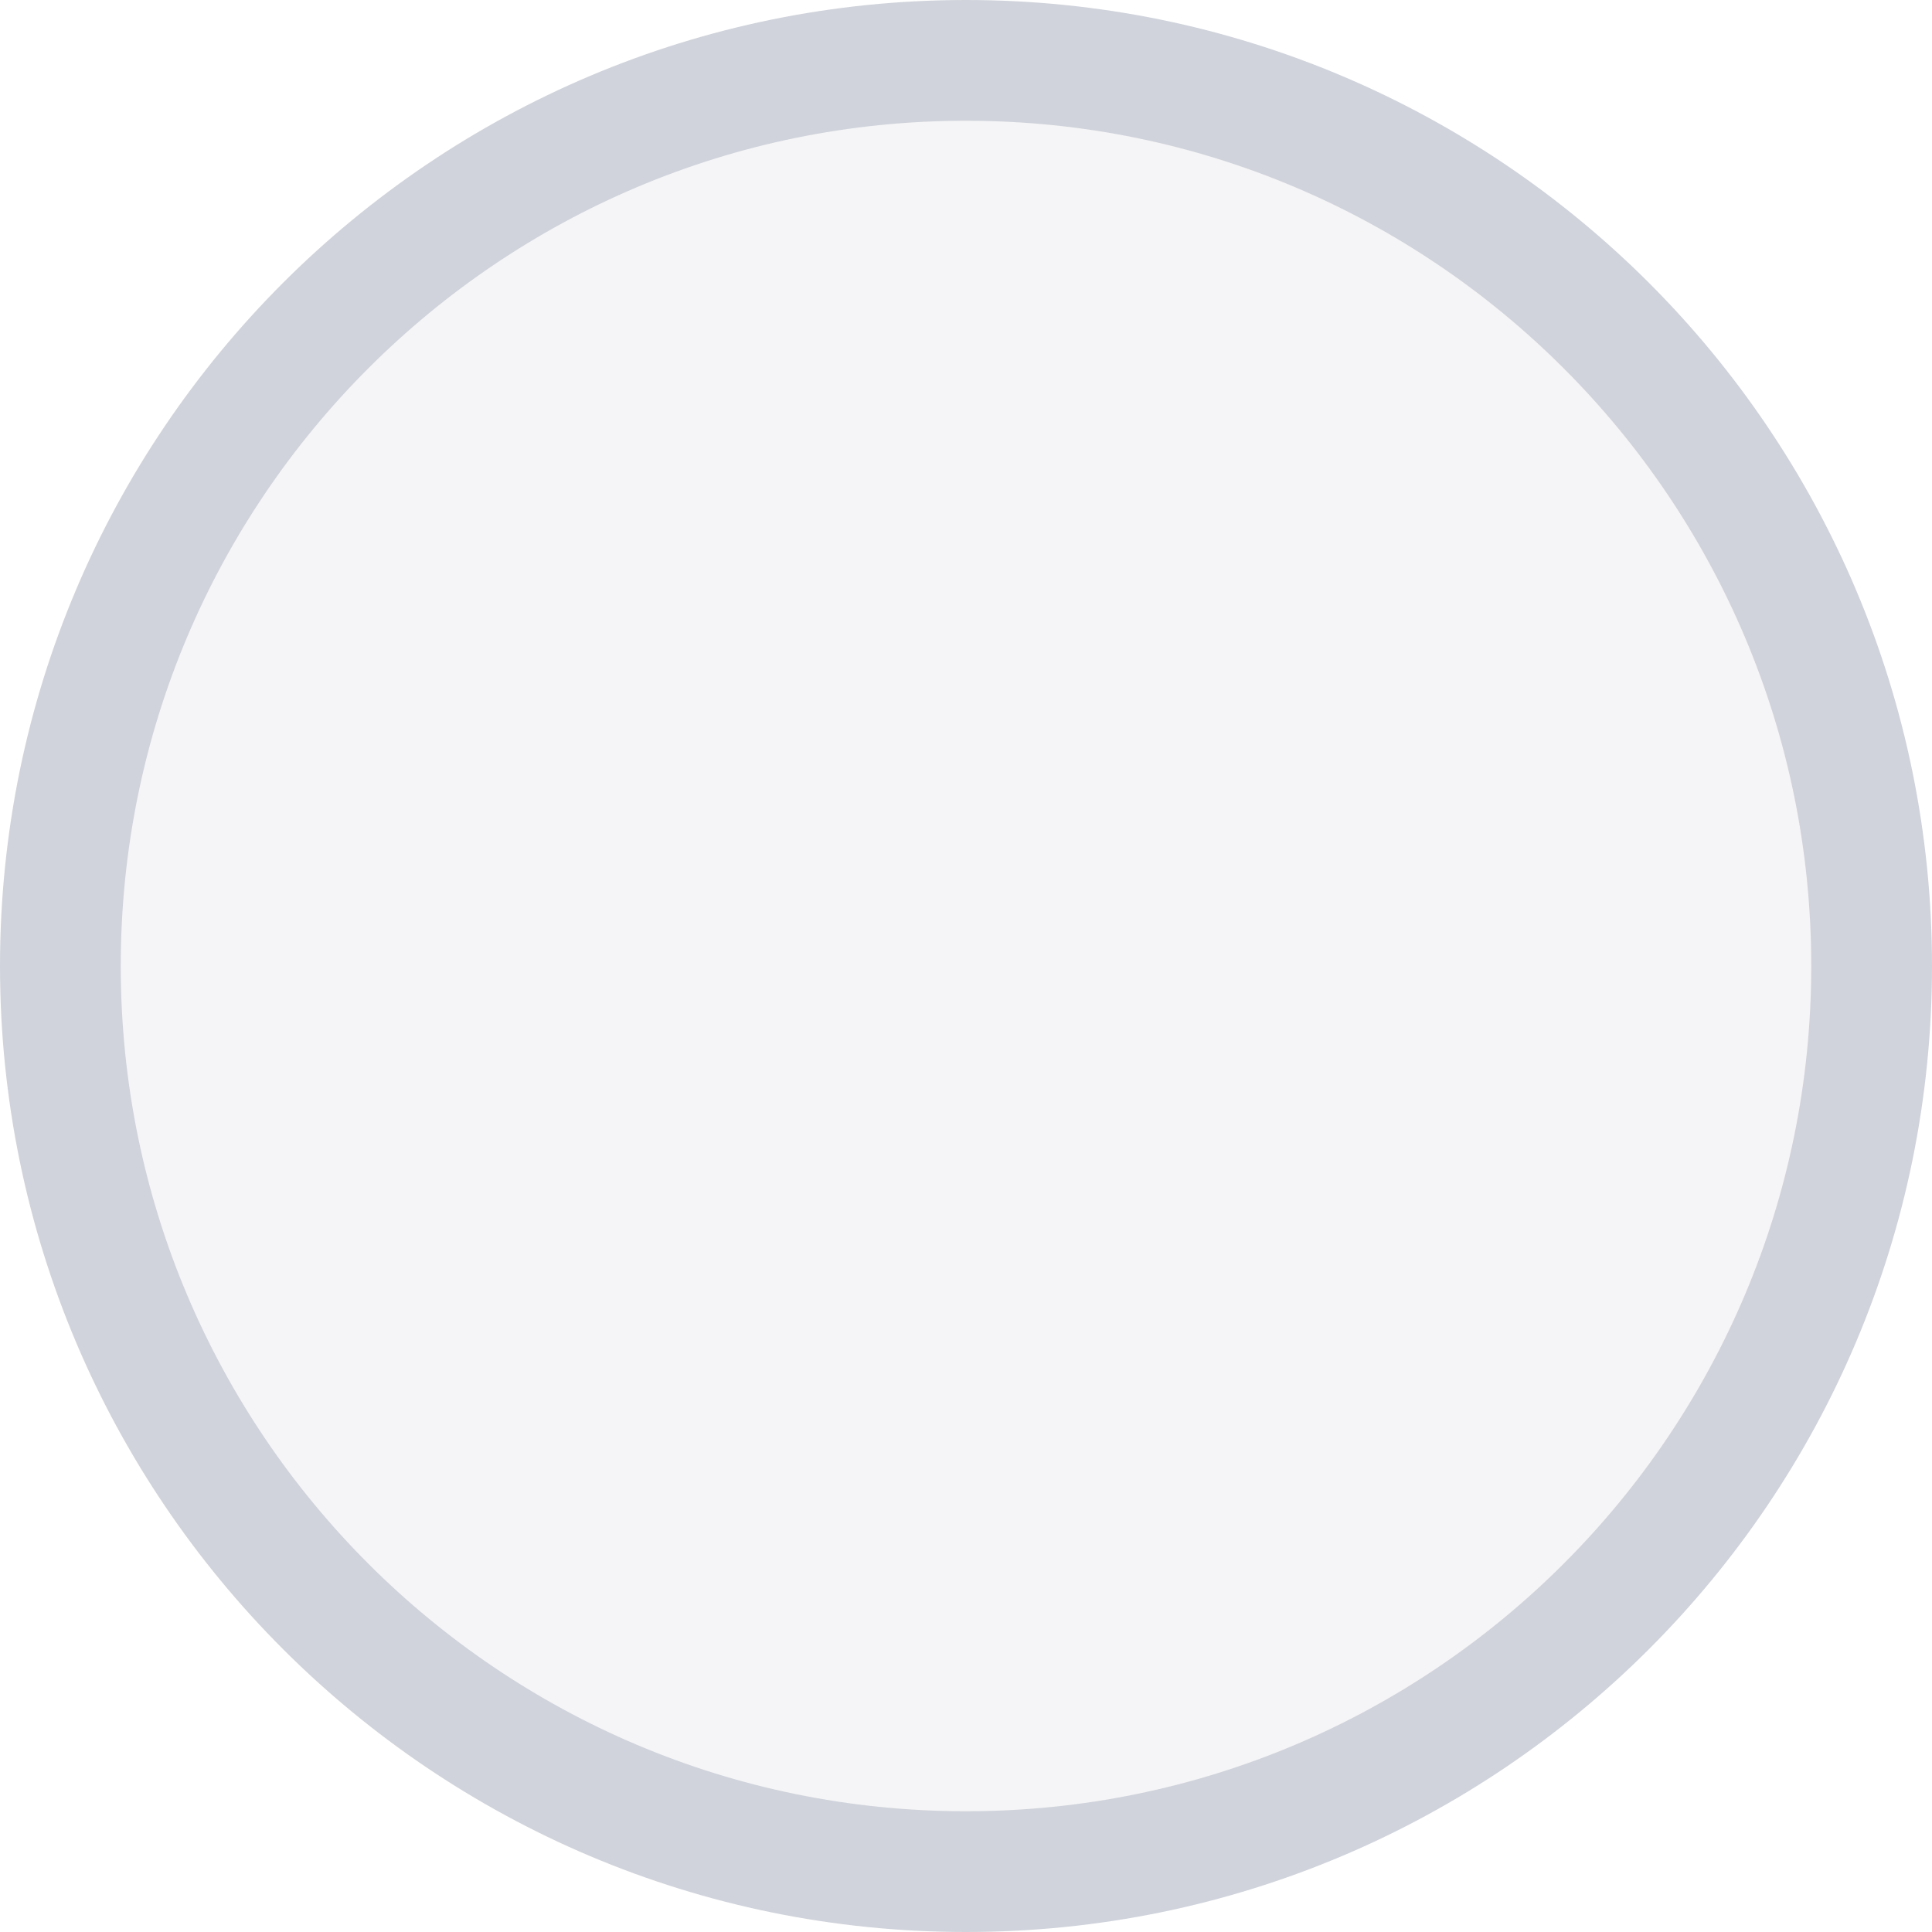
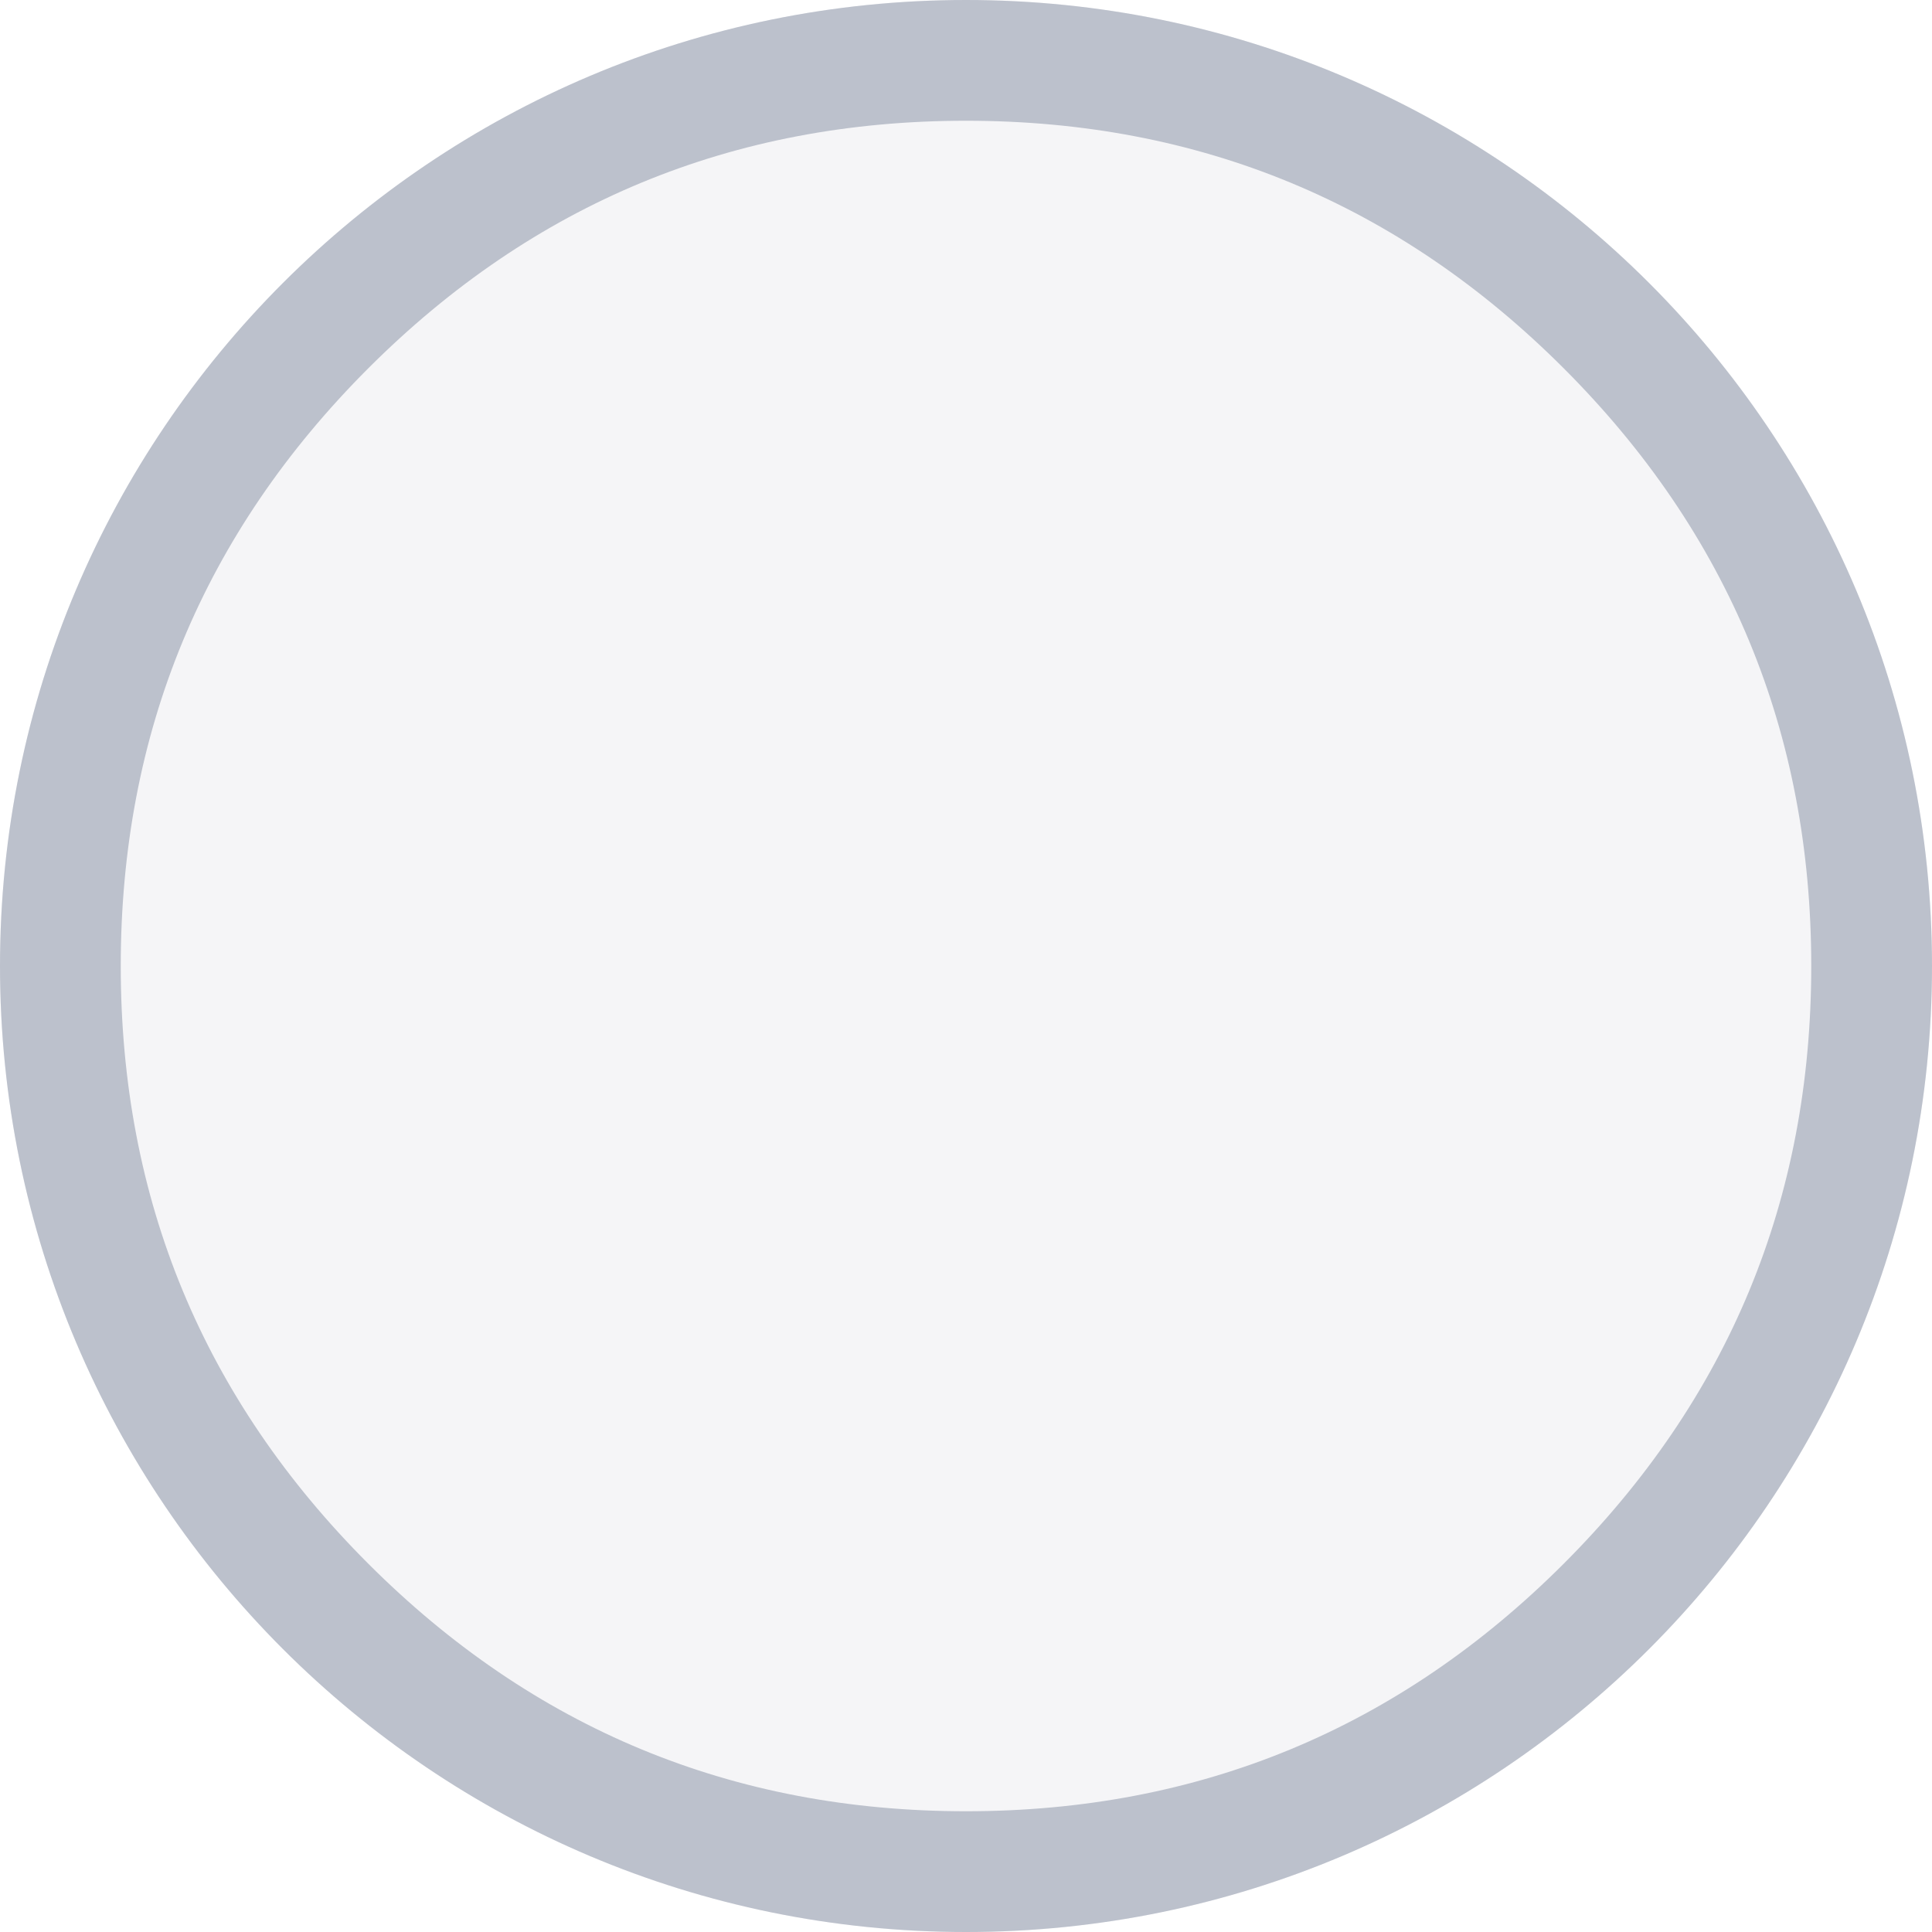
- <svg xmlns="http://www.w3.org/2000/svg" width="16px" height="16px" viewBox="0 0 16 16" version="1.1">
-   <g id="----2.4单选-✅" stroke="none" stroke-width="1" fill="none" fill-rule="evenodd">
-     <g id="单选" transform="translate(-754, -1112)" fill="#F5F5F7" stroke="#D0D3DB">
-       <g id="编组-11" transform="translate(650, 876)">
-         <rect id="Rectangle-271" x="104.5" y="236.5" width="15" height="15" rx="7.5" />
-       </g>
+ <svg xmlns="http://www.w3.org/2000/svg" fill="none" version="1.1" width="16" height="16" viewBox="0 0 16 16">
+   <g style="mix-blend-mode:passthrough">
+     <g style="mix-blend-mode:passthrough">
+       <path d="M8,0C12.418,0,16,3.582,16,8C16,12.418,12.418,16,8,16C3.582,16,0,12.418,0,8C0,3.582,3.582,0,8,0" fill-rule="evenodd" fill="#F5F5F7" fill-opacity="1" />
+       <path d="M3.05,3.05Q5.101,1,8,1Q10.899,1,12.95,3.05Q15,5.101,15,8Q15,10.899,12.95,12.95Q10.899,15,8,15Q5.101,15,3.05,12.95Q1,10.899,1,8Q1,5.101,3.05,3.05ZM16,8C16,3.582,12.418,0,8,0C3.582,0,0,3.582,0,8C0,12.418,3.582,16,8,16C12.418,16,16,12.418,16,8Z" fill-rule="evenodd" fill="#BCC1CC" fill-opacity="1" />
    </g>
  </g>
</svg>
